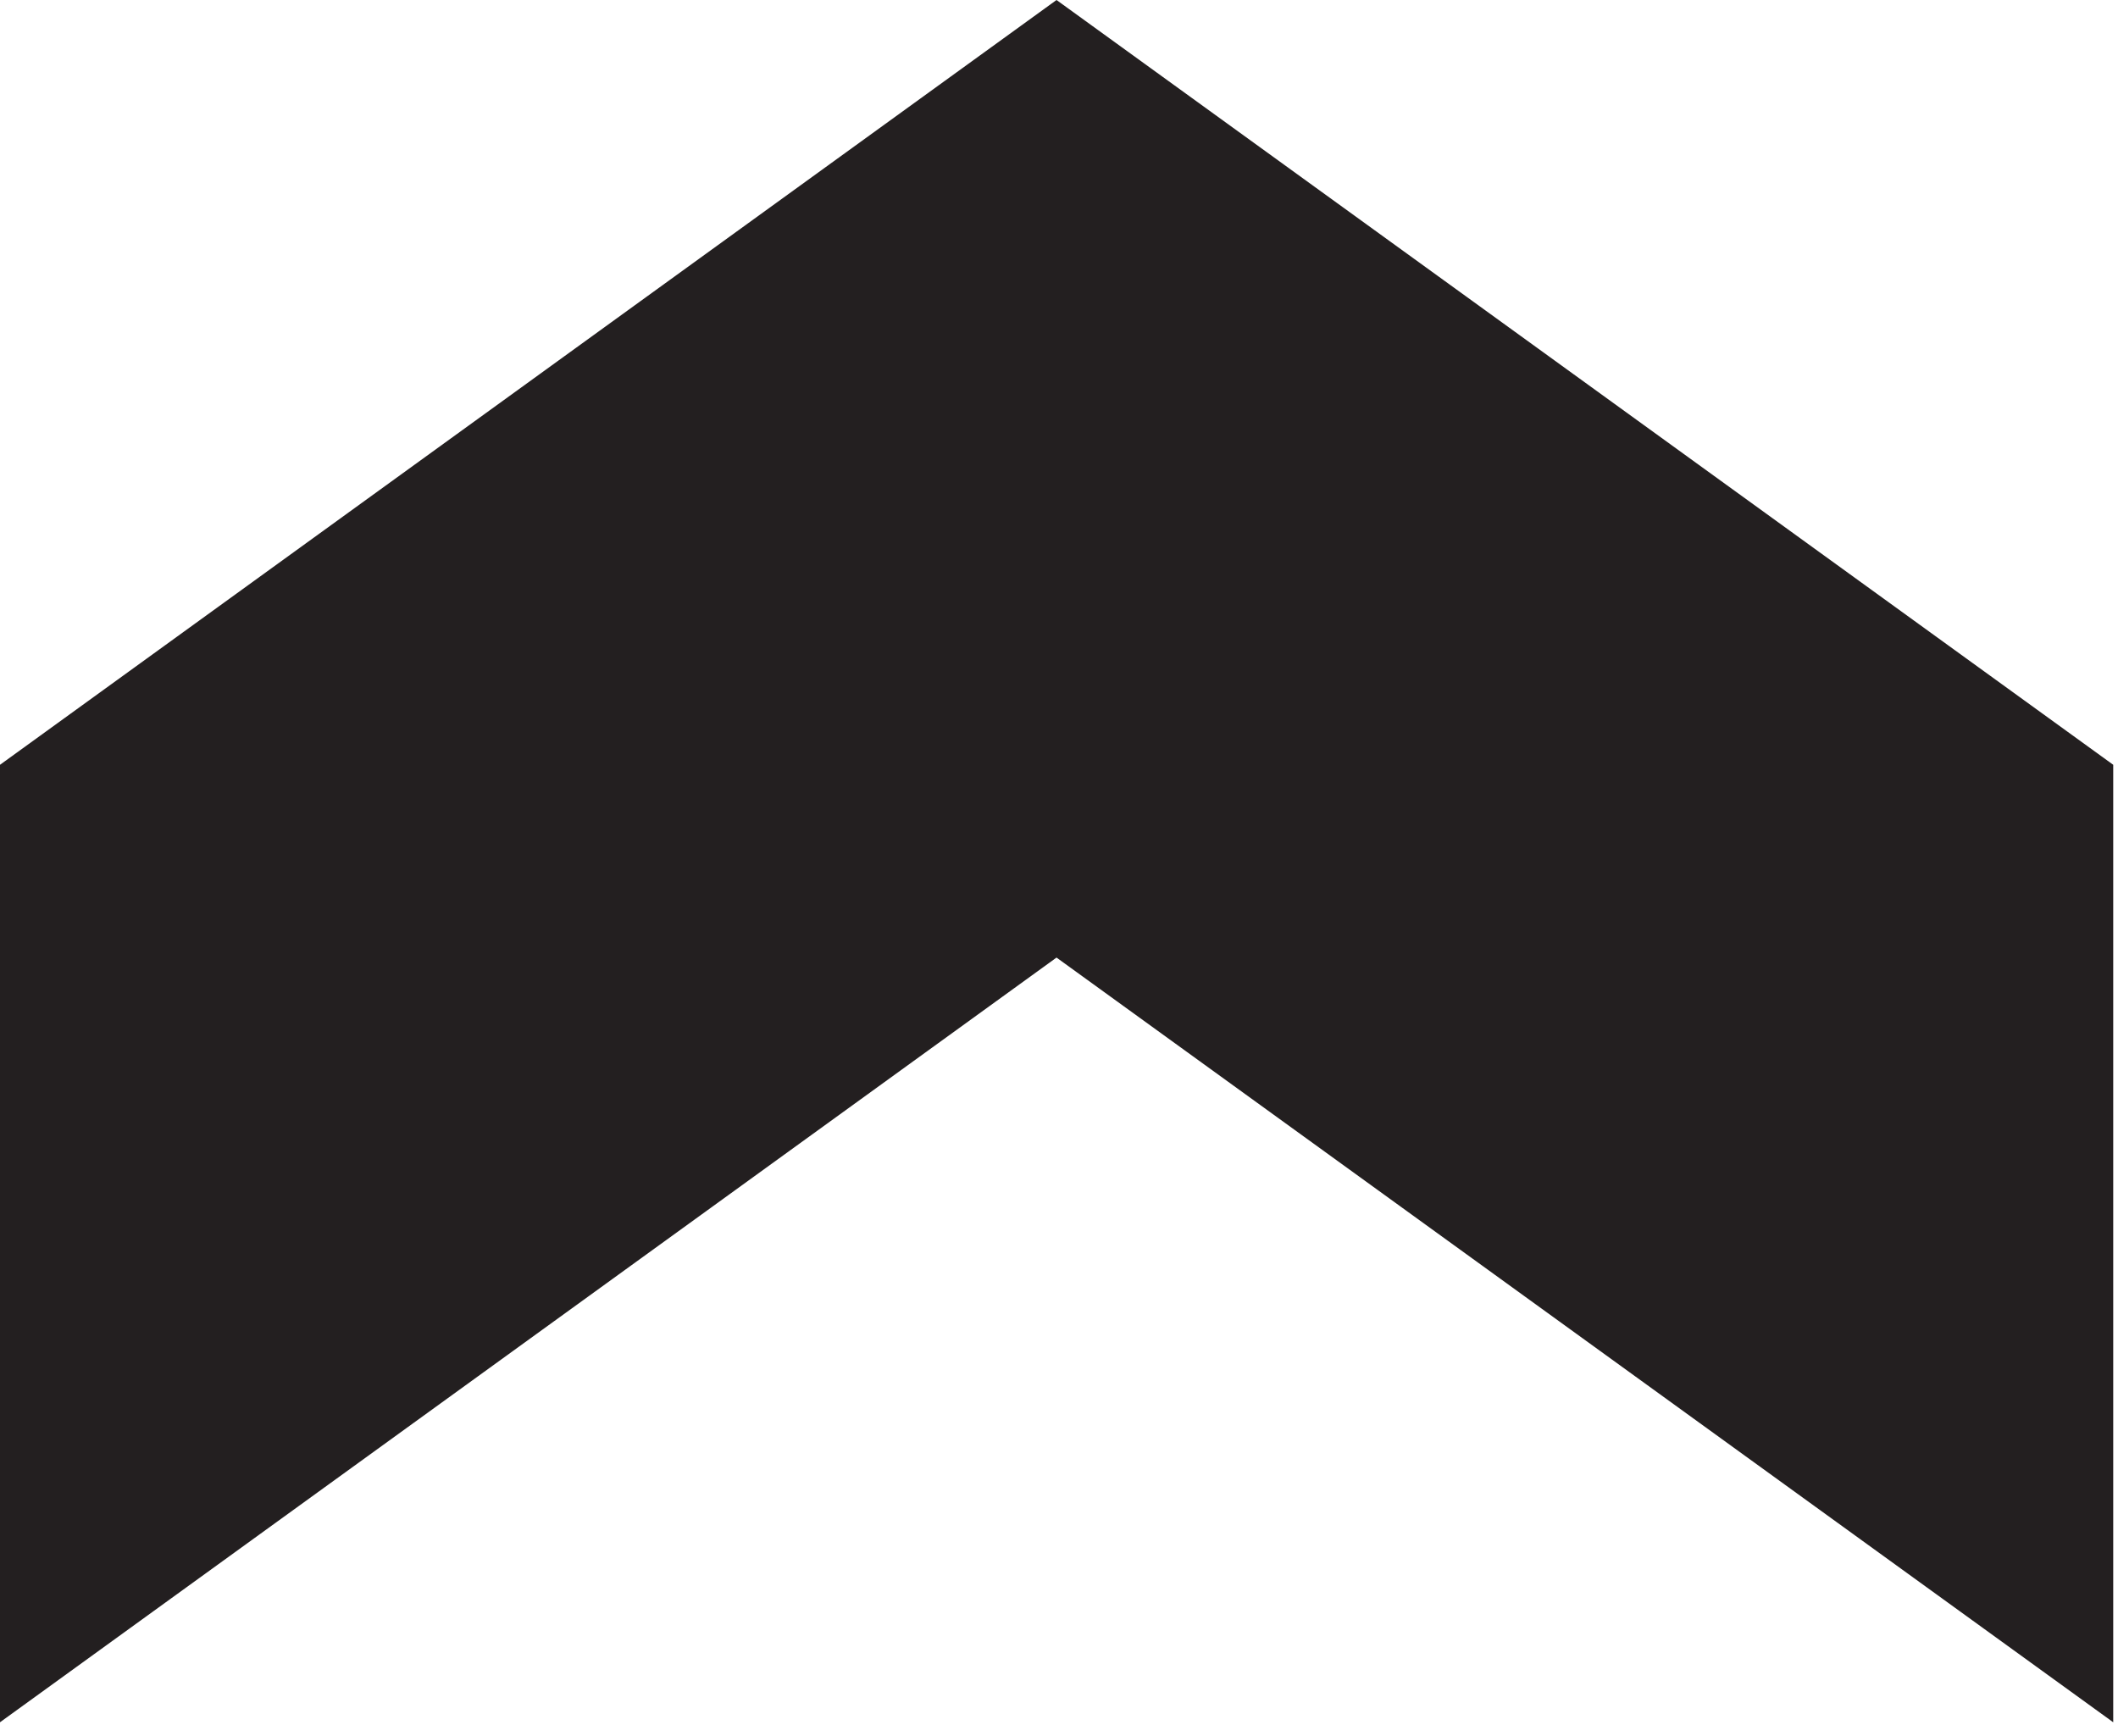
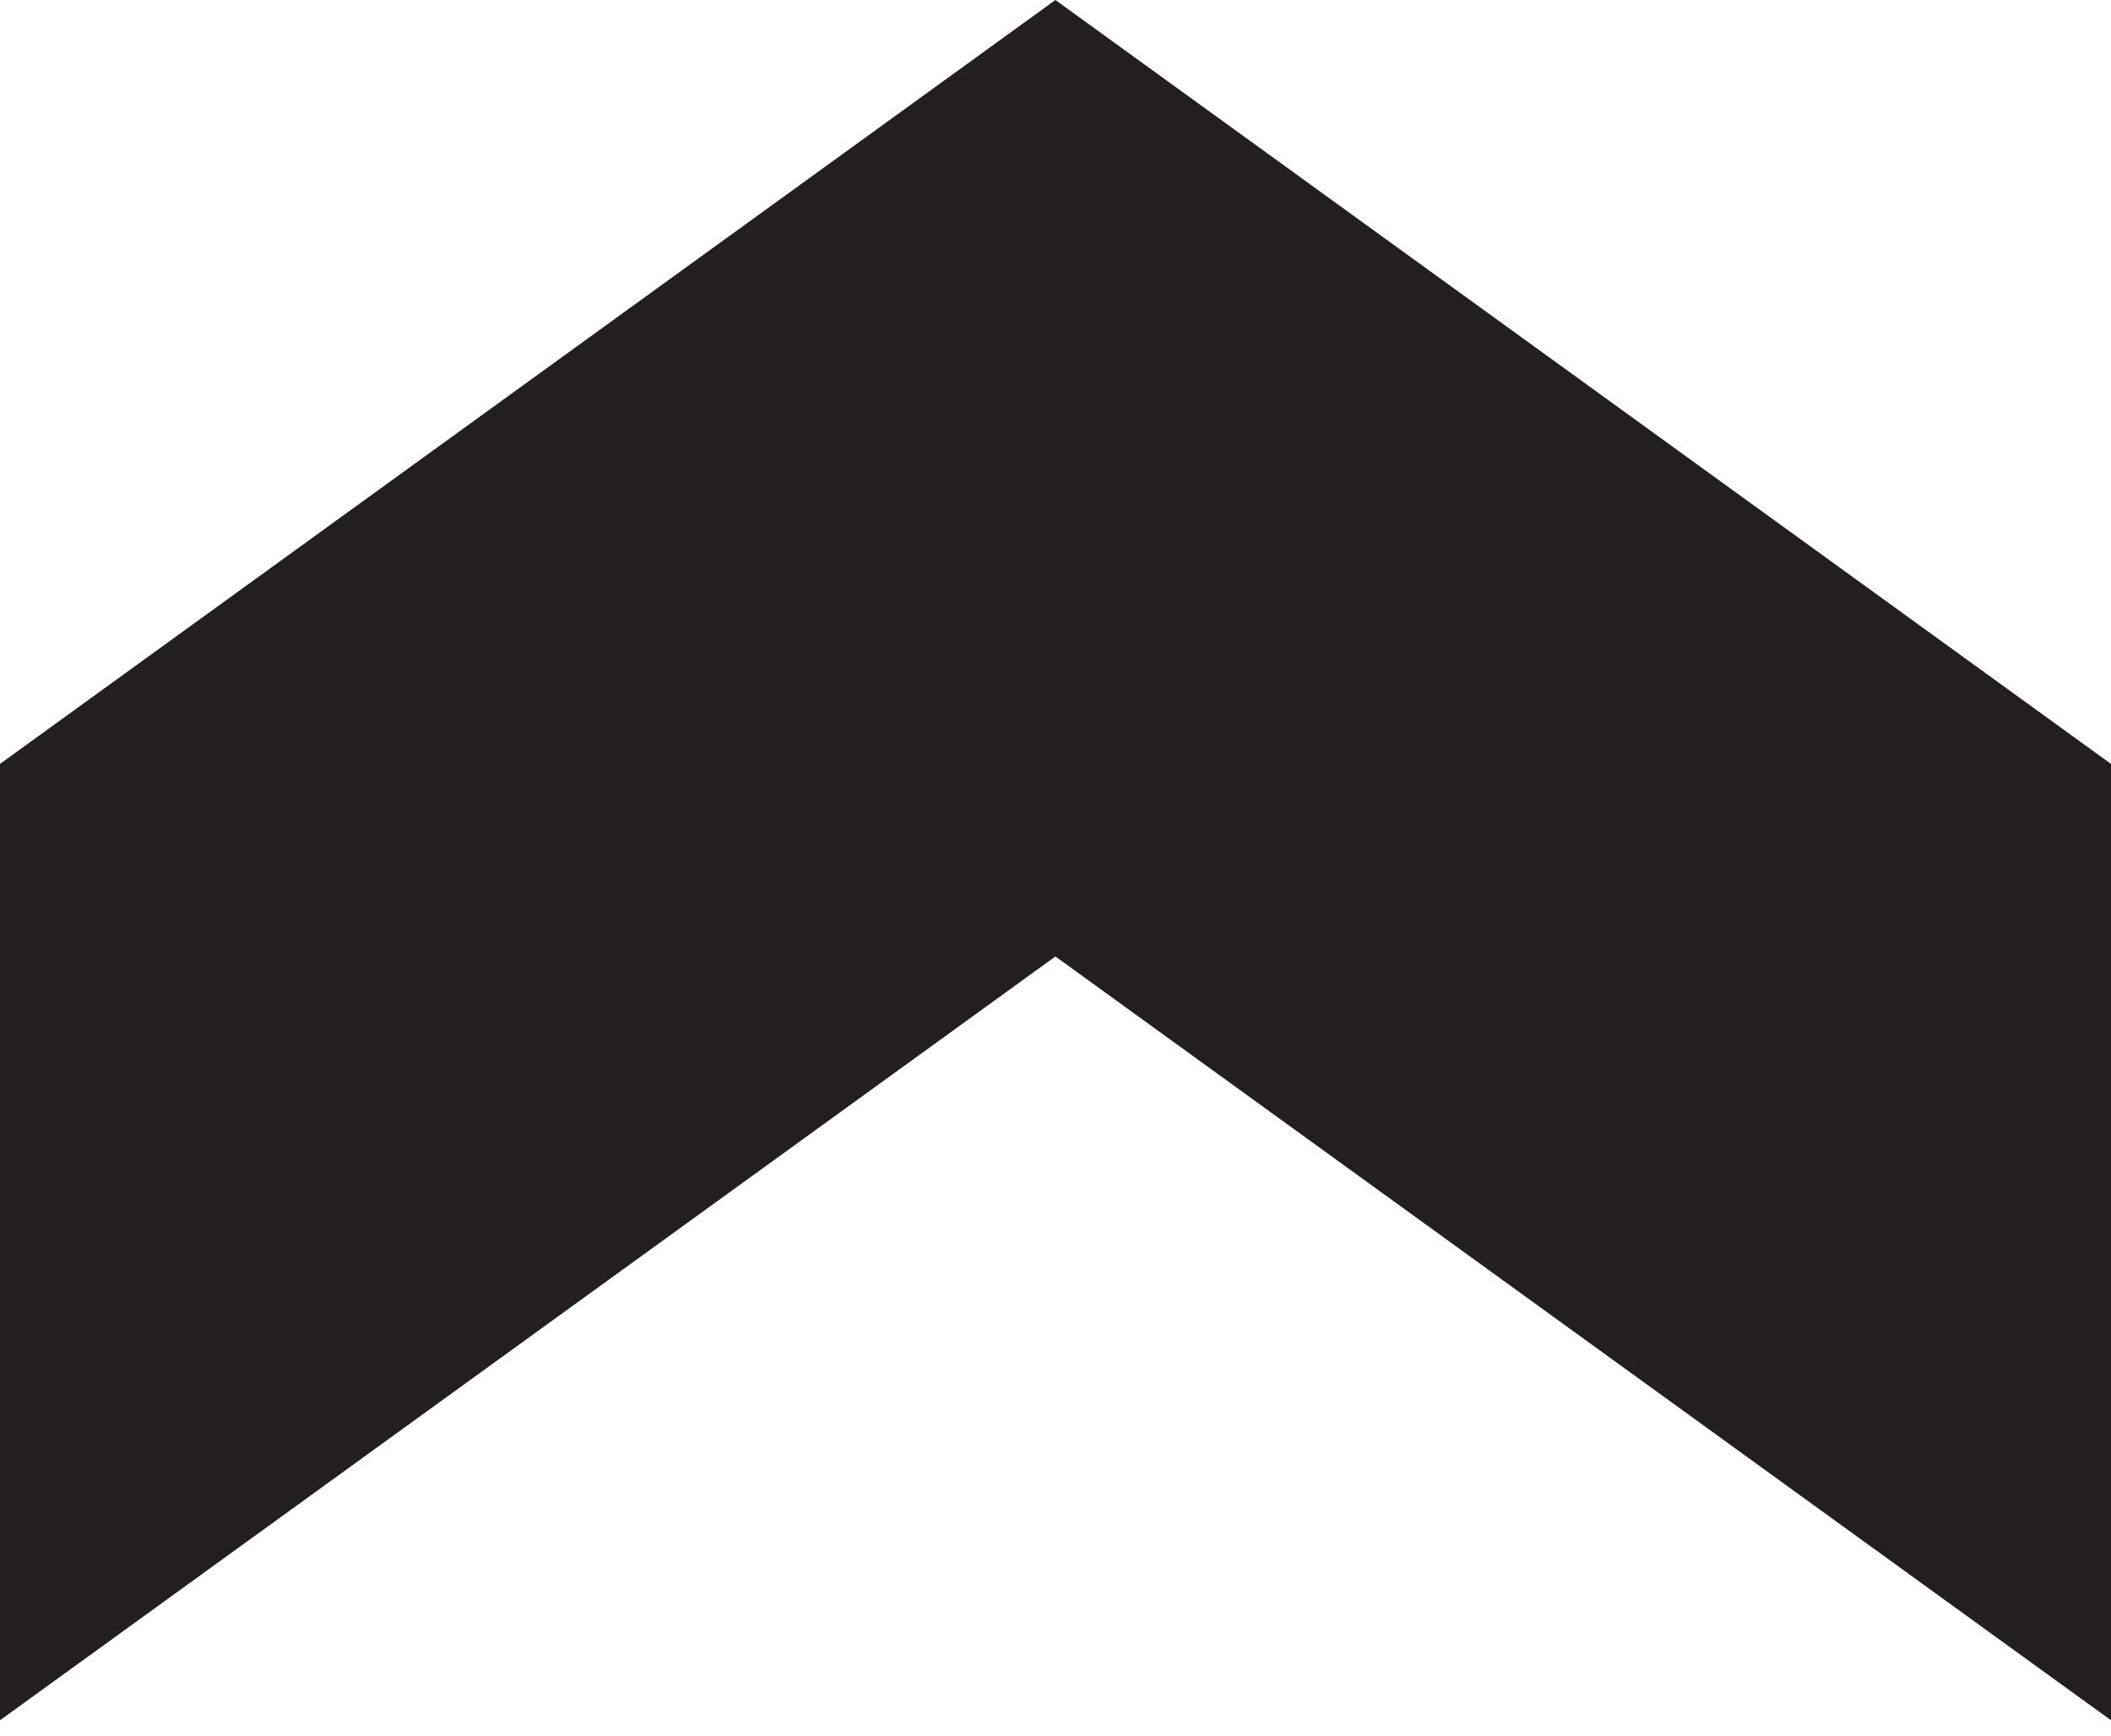
- <svg xmlns="http://www.w3.org/2000/svg" width="100%" height="100%" viewBox="0 0 133 109" version="1.1" xml:space="preserve" style="fill-rule:evenodd;clip-rule:evenodd;stroke-linejoin:round;stroke-miterlimit:2;">
-   <g transform="matrix(5.55556,0,0,5.55556,132.7,0)">
+ <svg xmlns="http://www.w3.org/2000/svg" class="smash" width="100%" height="100%" viewBox="0 0 45 37" version="1.1" xml:space="preserve" style="fill-rule:evenodd;clip-rule:evenodd;stroke-linejoin:round;stroke-miterlimit:2;">
+   <g transform="matrix(1.88395,0,0,1.88395,45,0)">
    <path d="M0,19.466L-11.944,10.823L-23.886,19.466L-23.886,8.644L-11.944,0L0,8.644L0,19.466Z" style="fill:rgb(35,31,32);fill-rule:nonzero;" />
  </g>
</svg>
